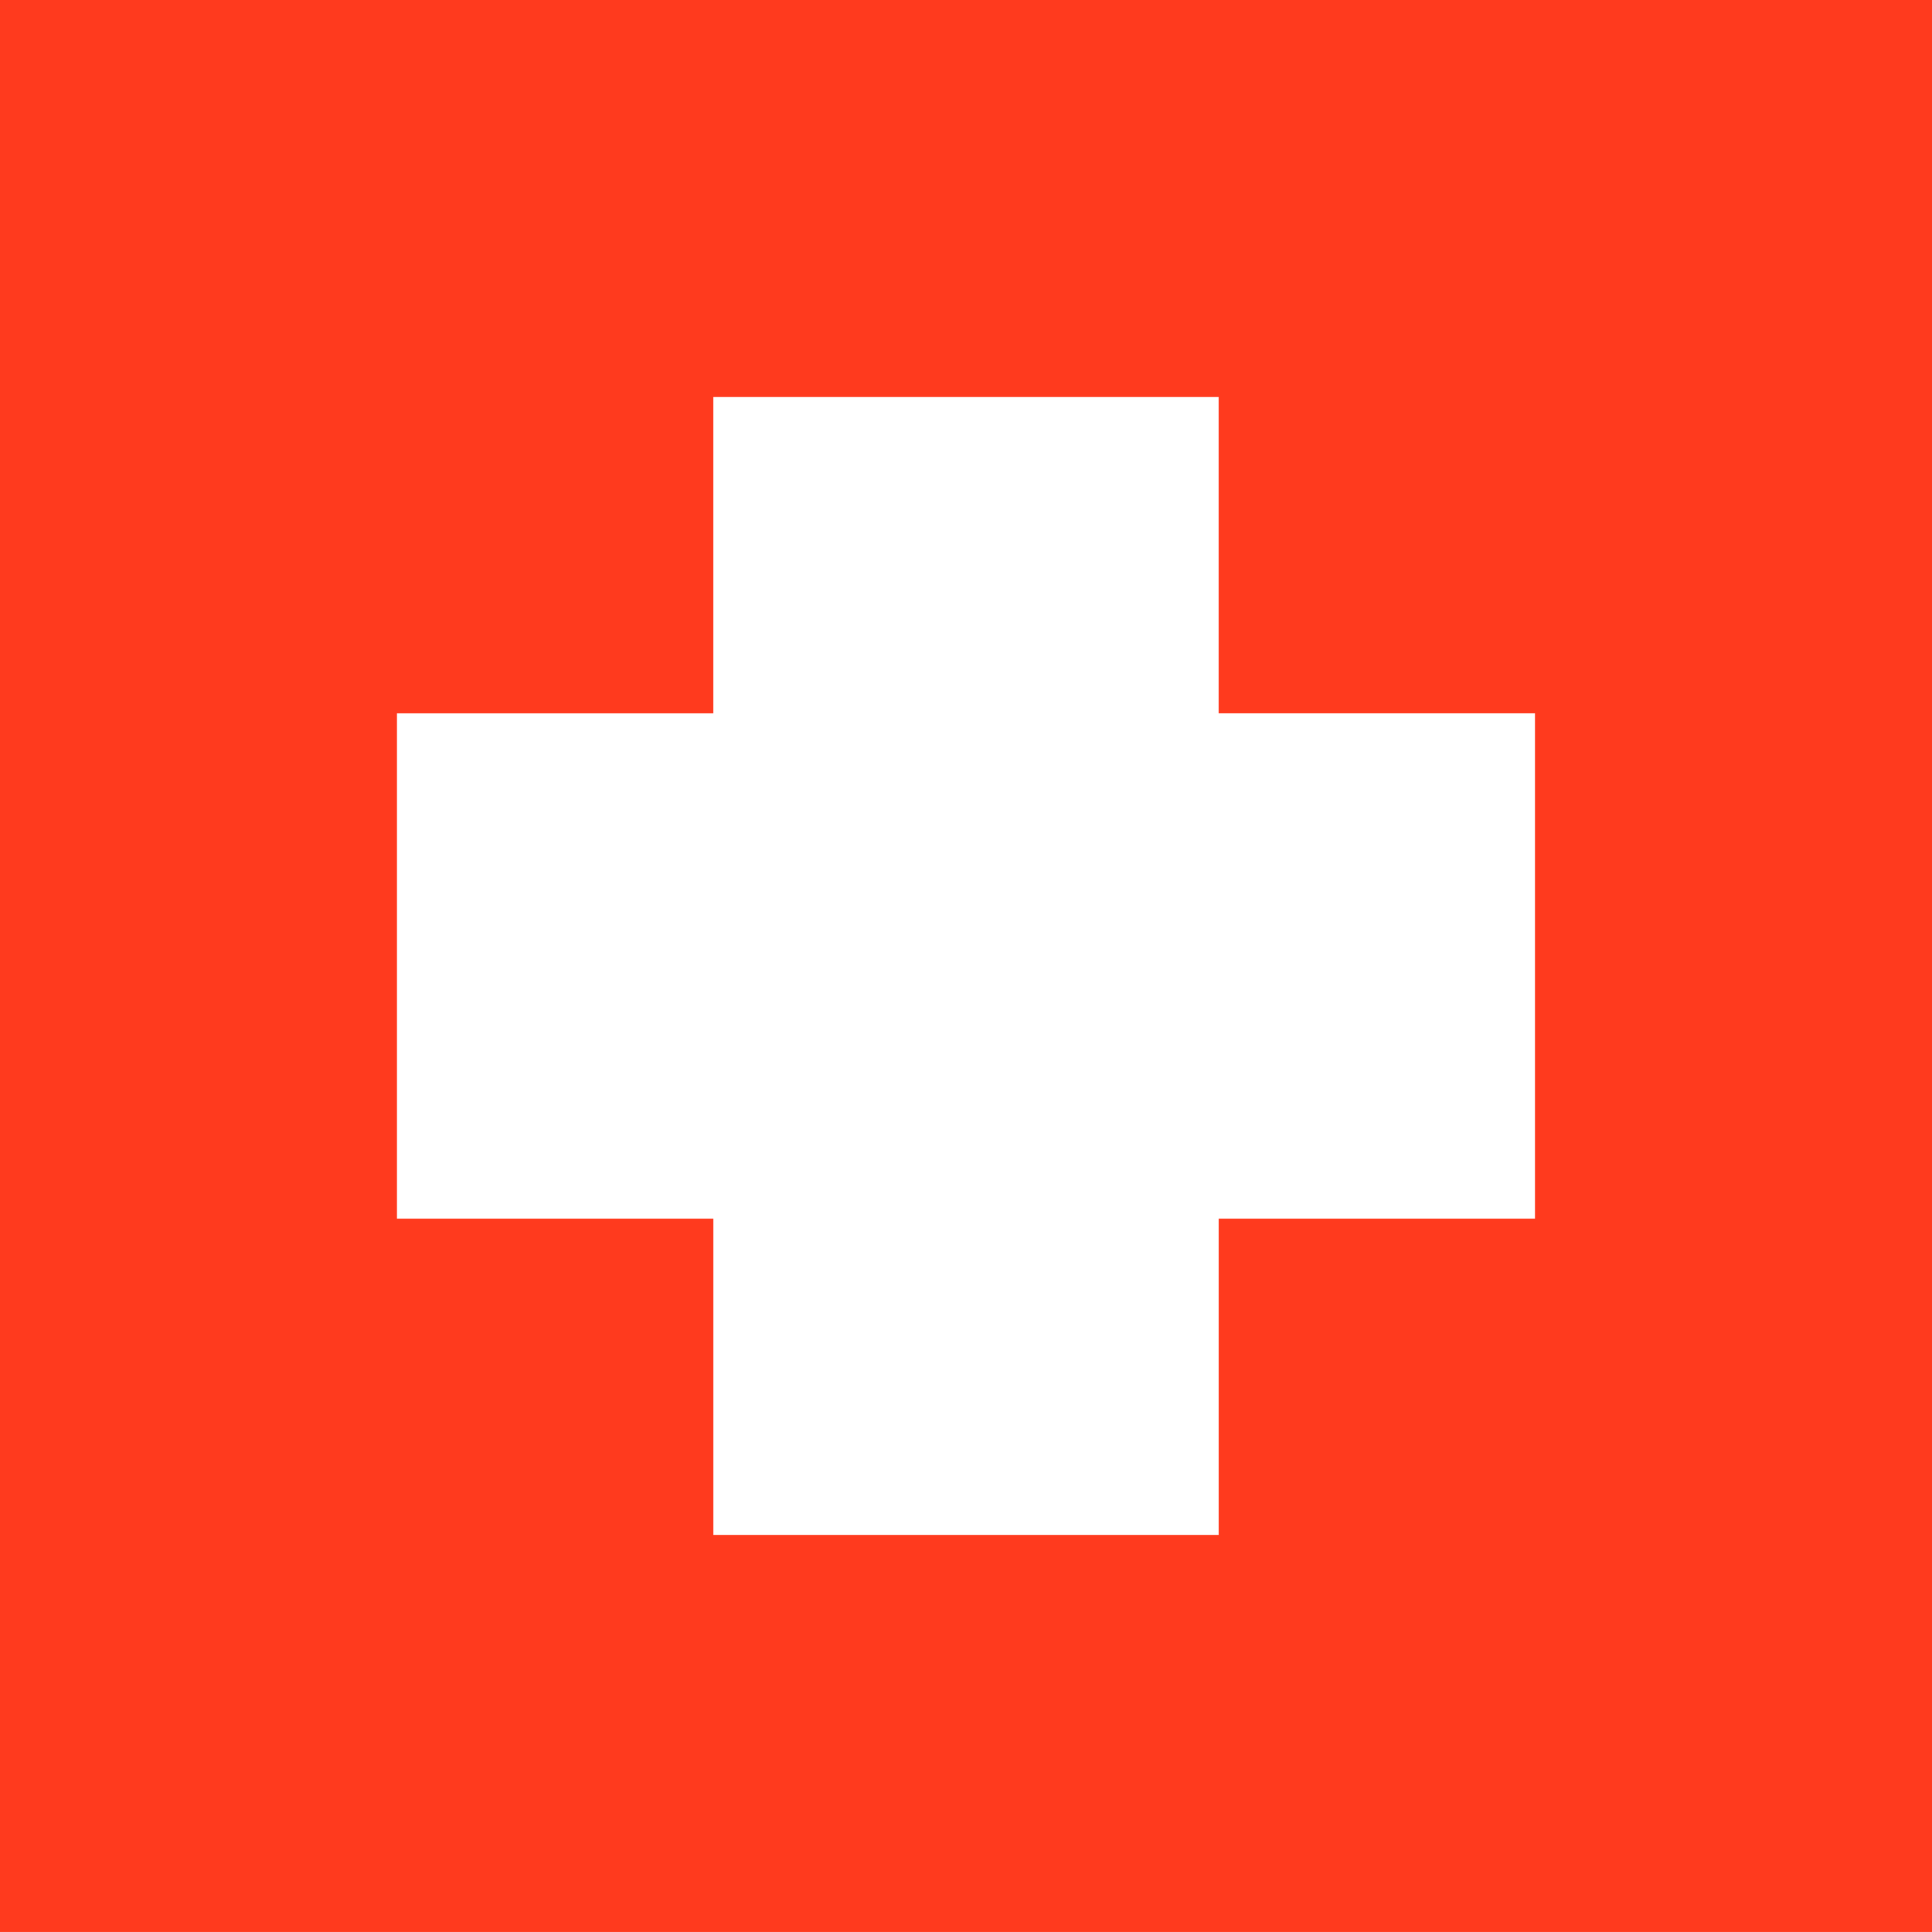
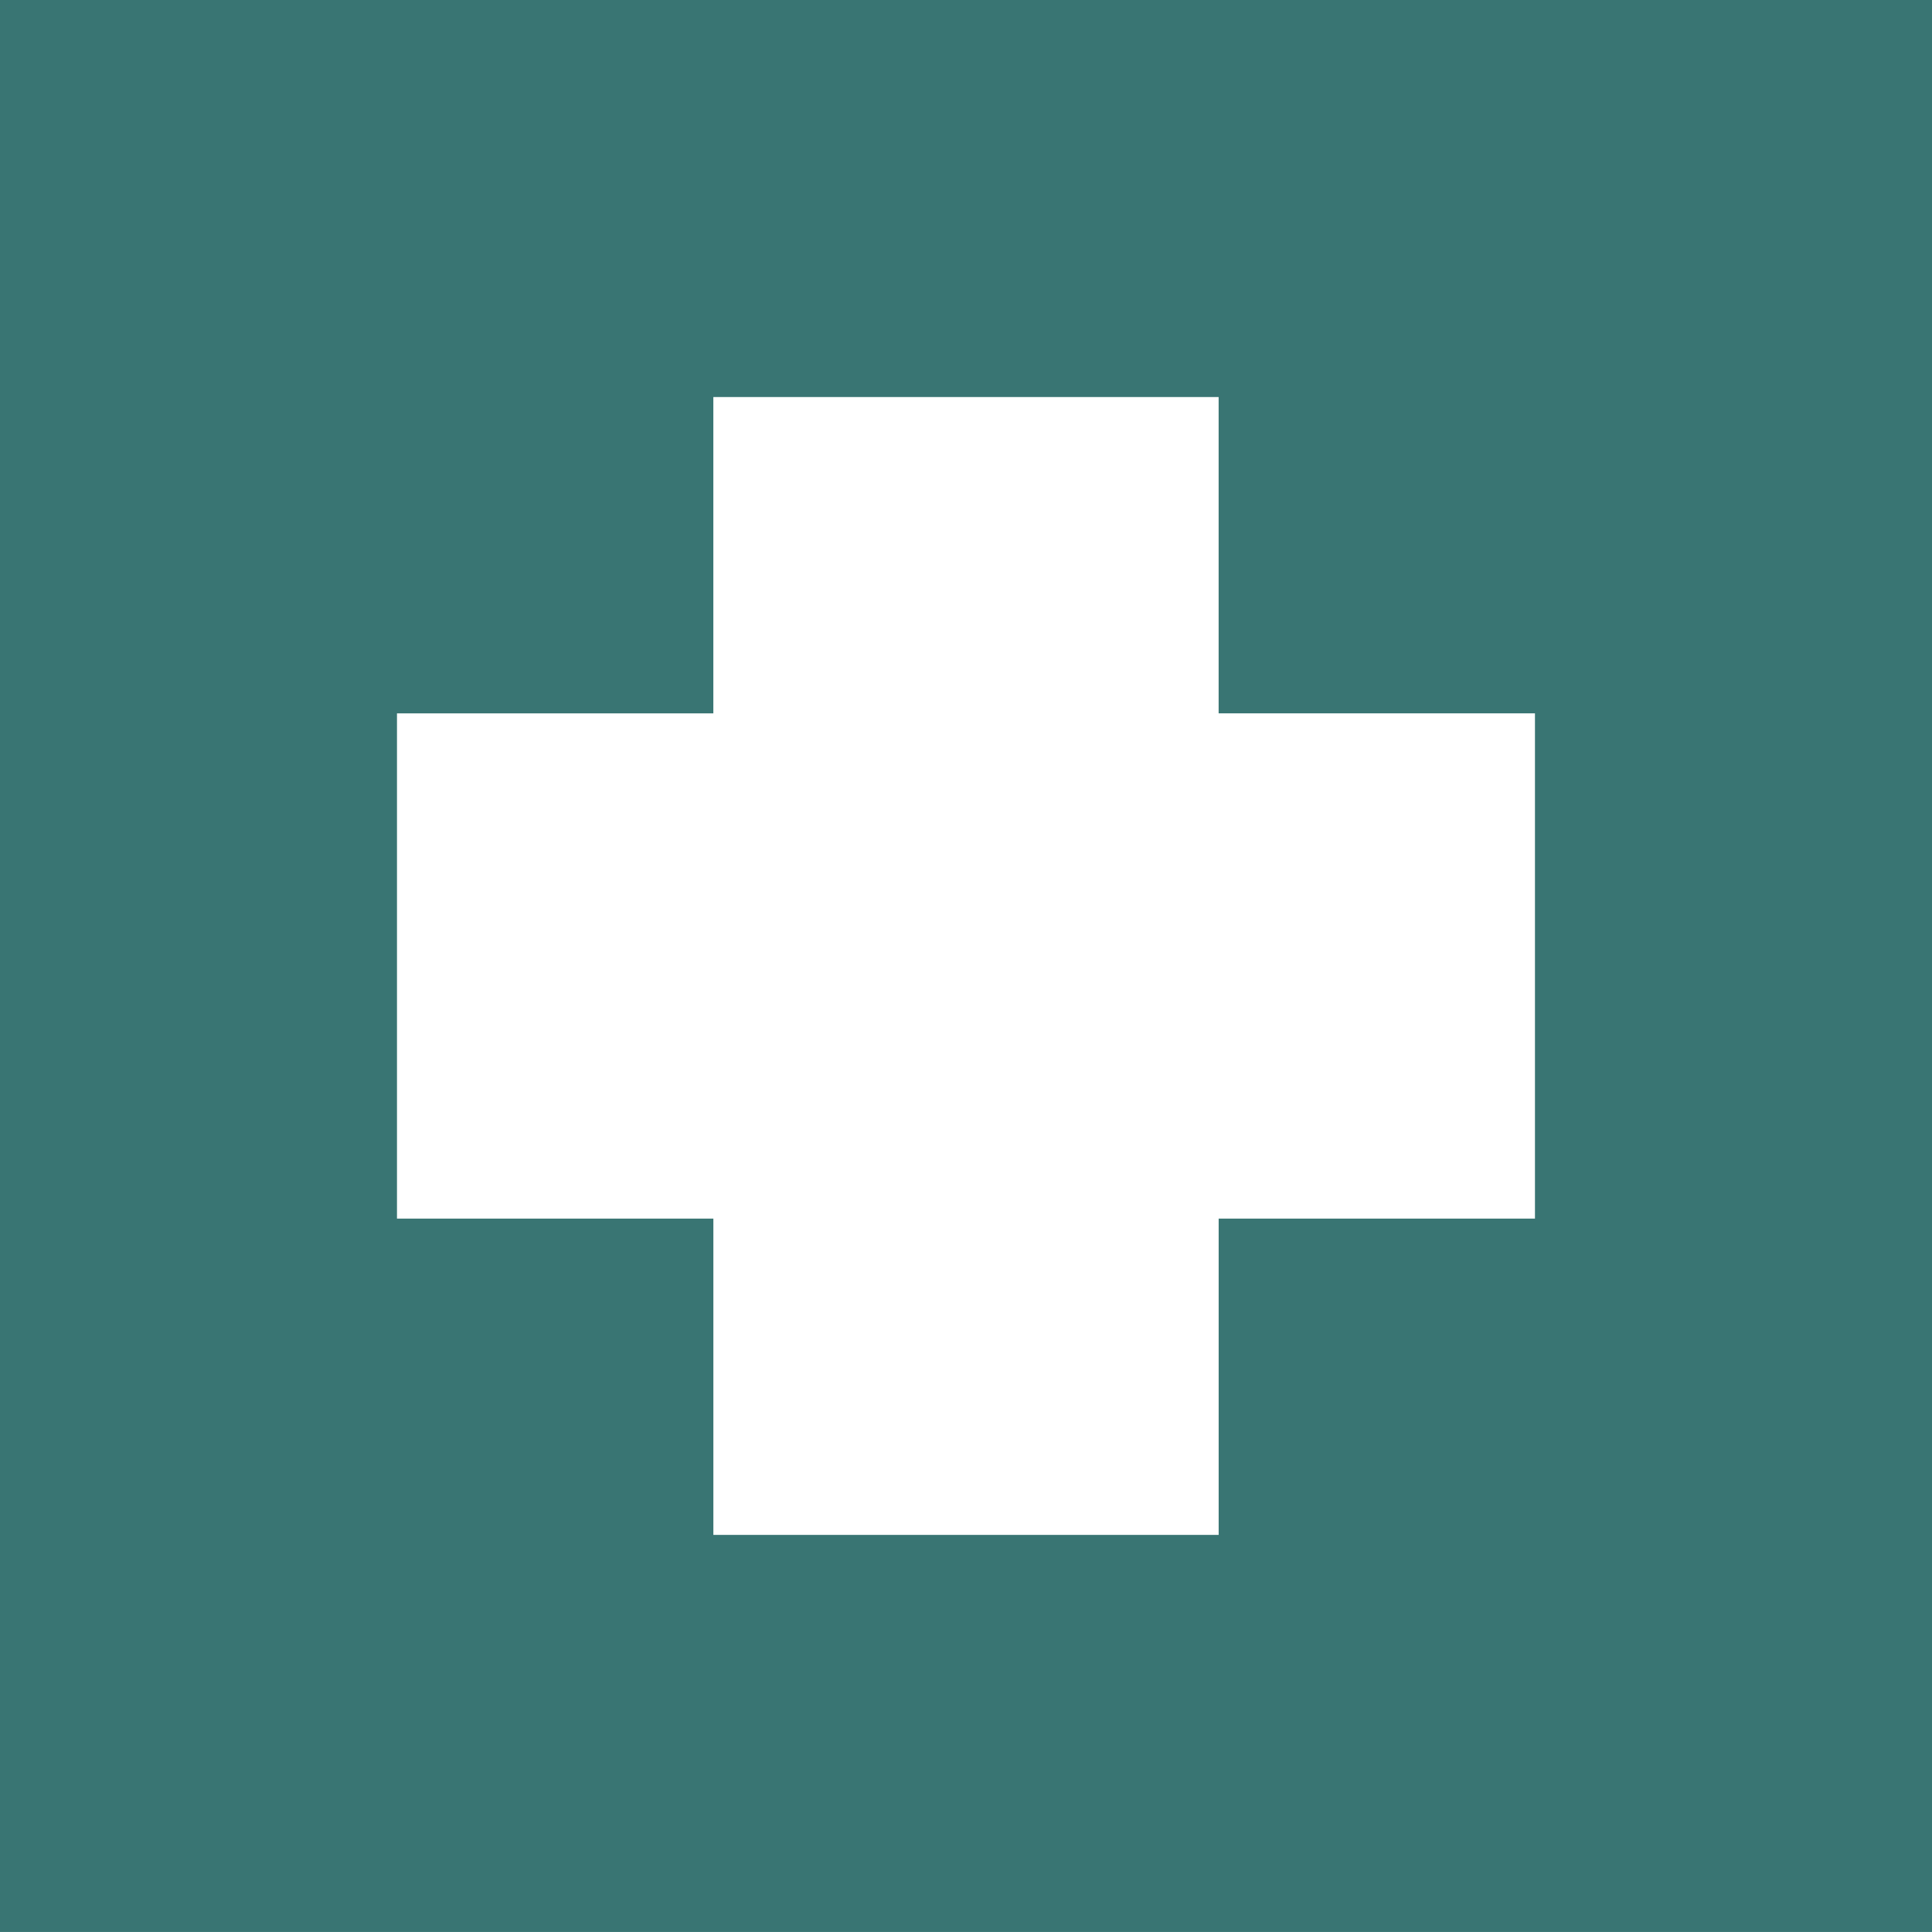
<svg xmlns="http://www.w3.org/2000/svg" version="1.1" id="Layer_1" x="0px" y="0px" viewBox="0 0 64.801 64.8" enable-background="new 0 0 64.801 64.8" xml:space="preserve">
-   <path fill="#FF3A1E" d="M0,0v64.8h64.801V0H0z M51.485,40.873h-10.61v10.609H23.927V40.873H13.315V23.927h10.611V13.317h16.948  v10.609h10.61V40.873z" />
+   <path fill="#397573" d="M0,0v64.8h64.801V0H0z M51.485,40.873h-10.61v10.609H23.927V40.873H13.315V23.927h10.611V13.317h16.948  v10.609h10.61V40.873z" />
</svg>
